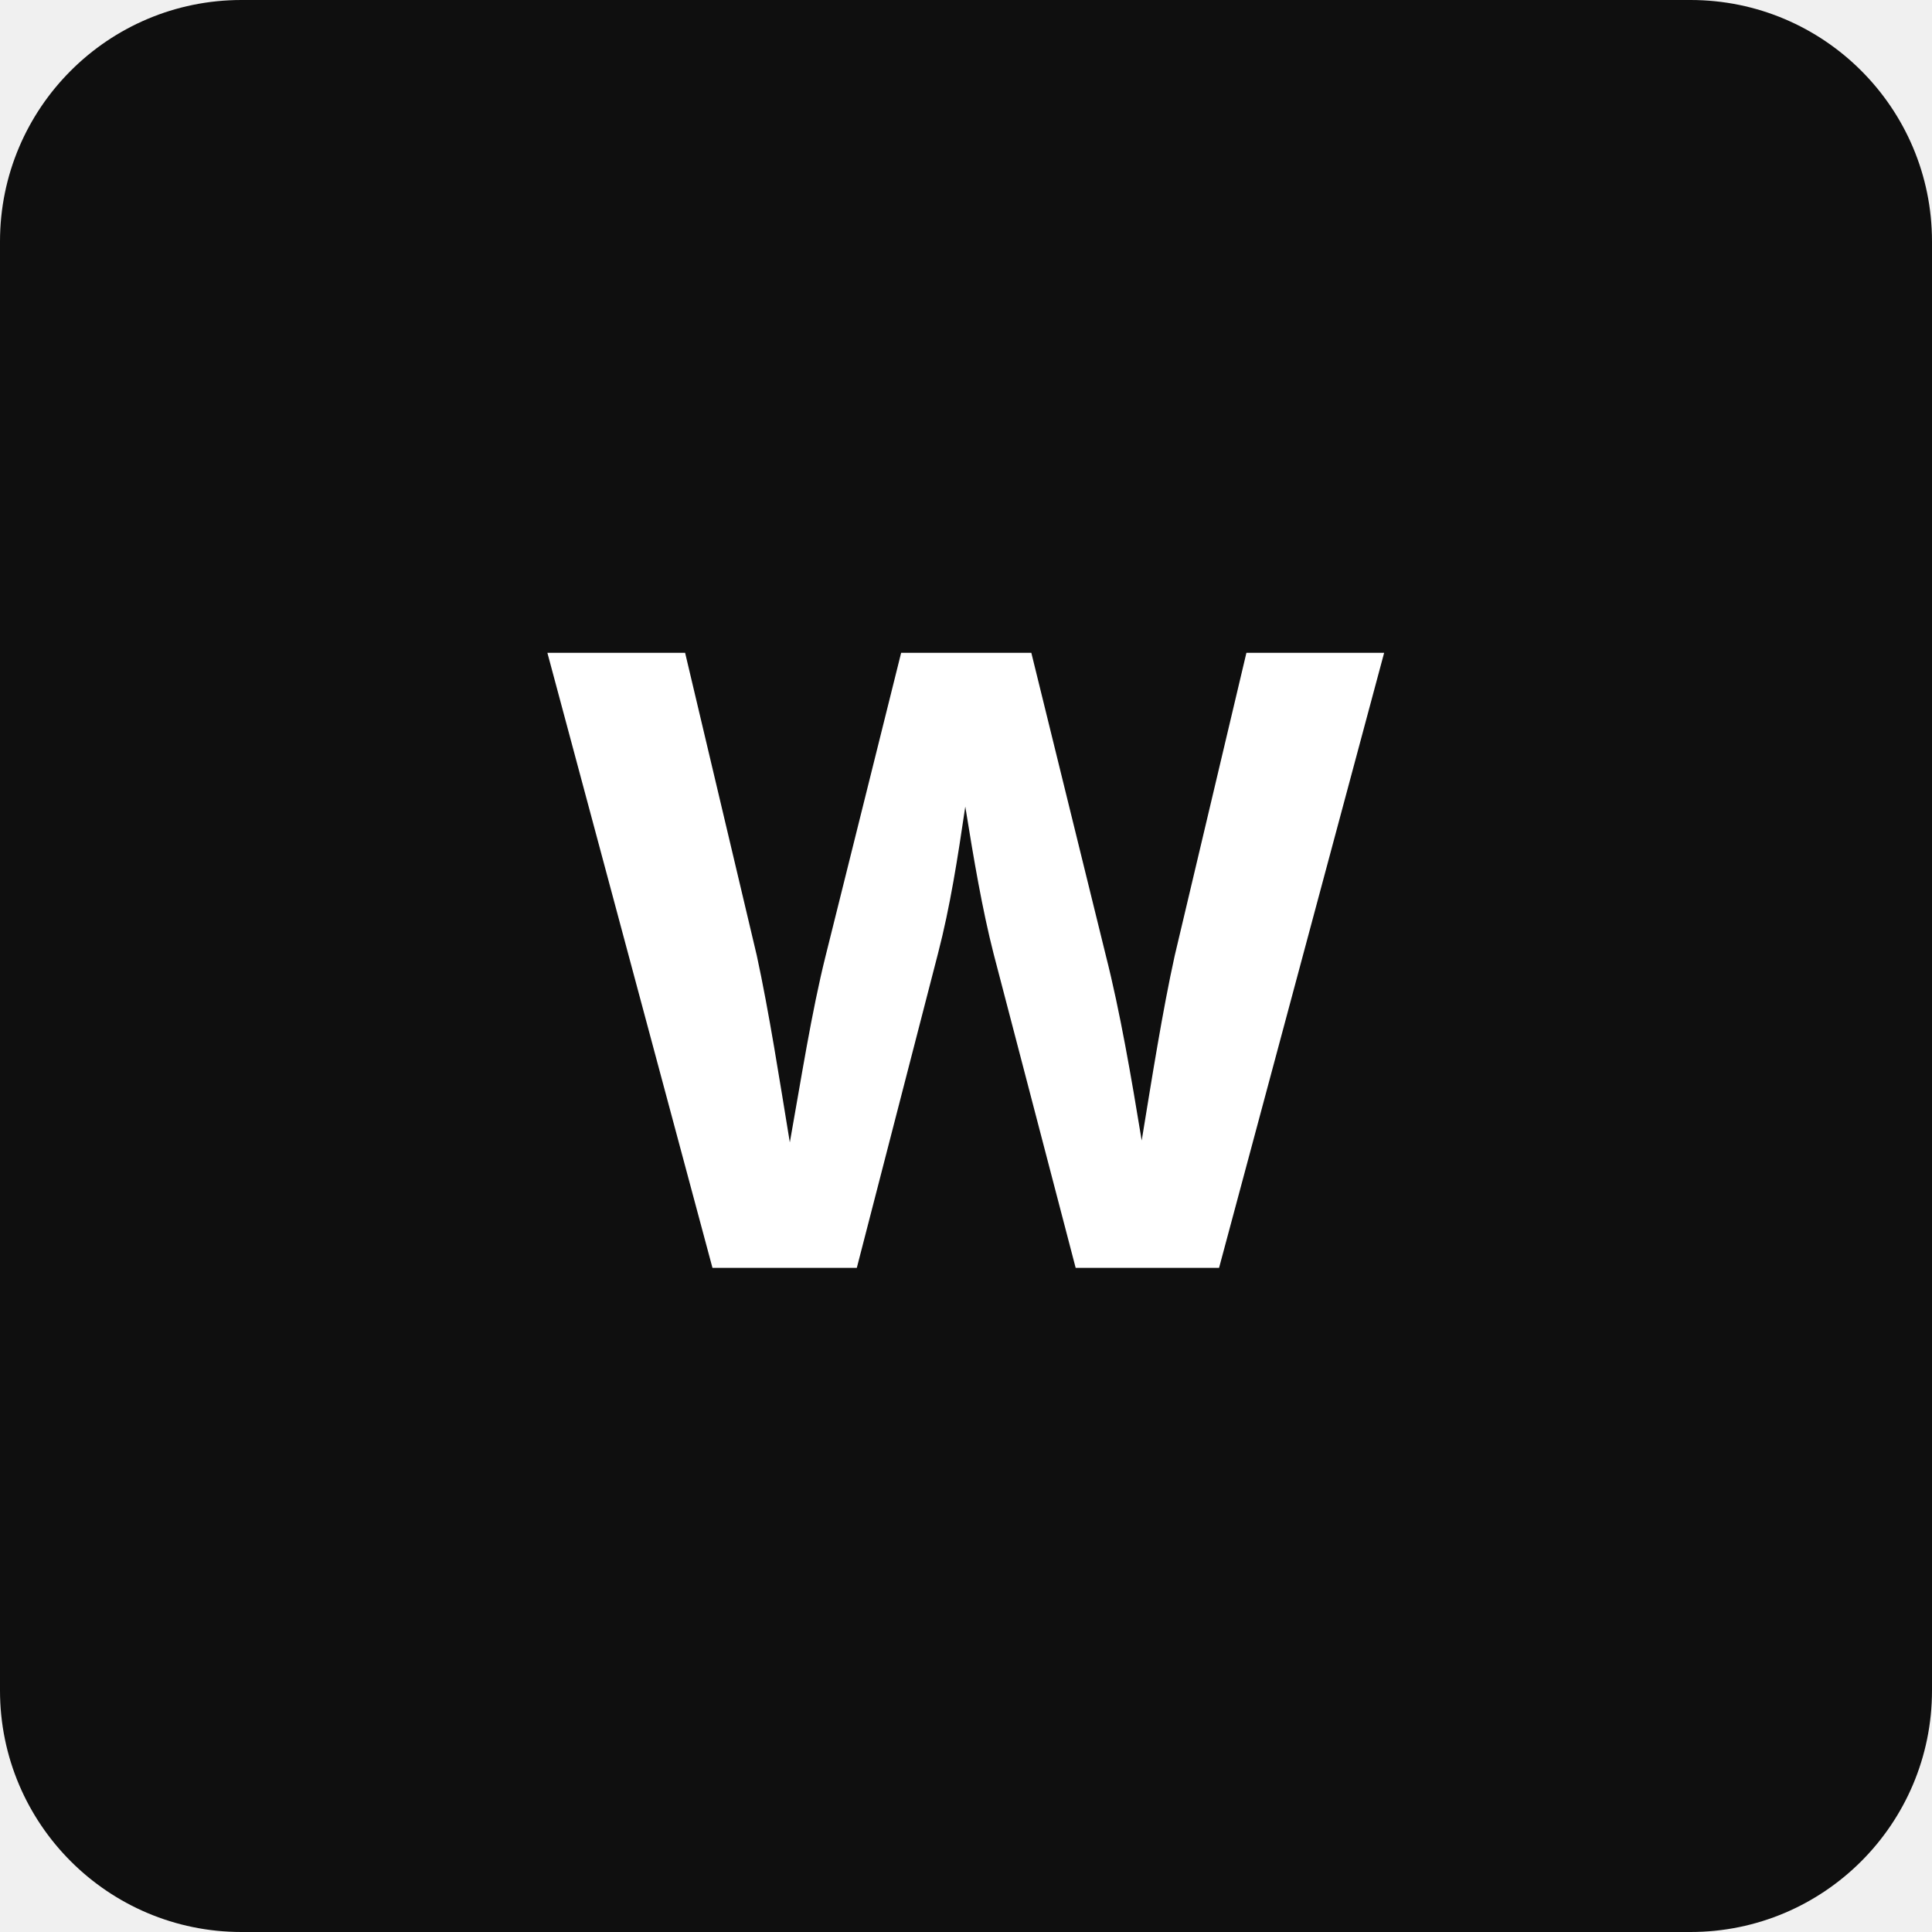
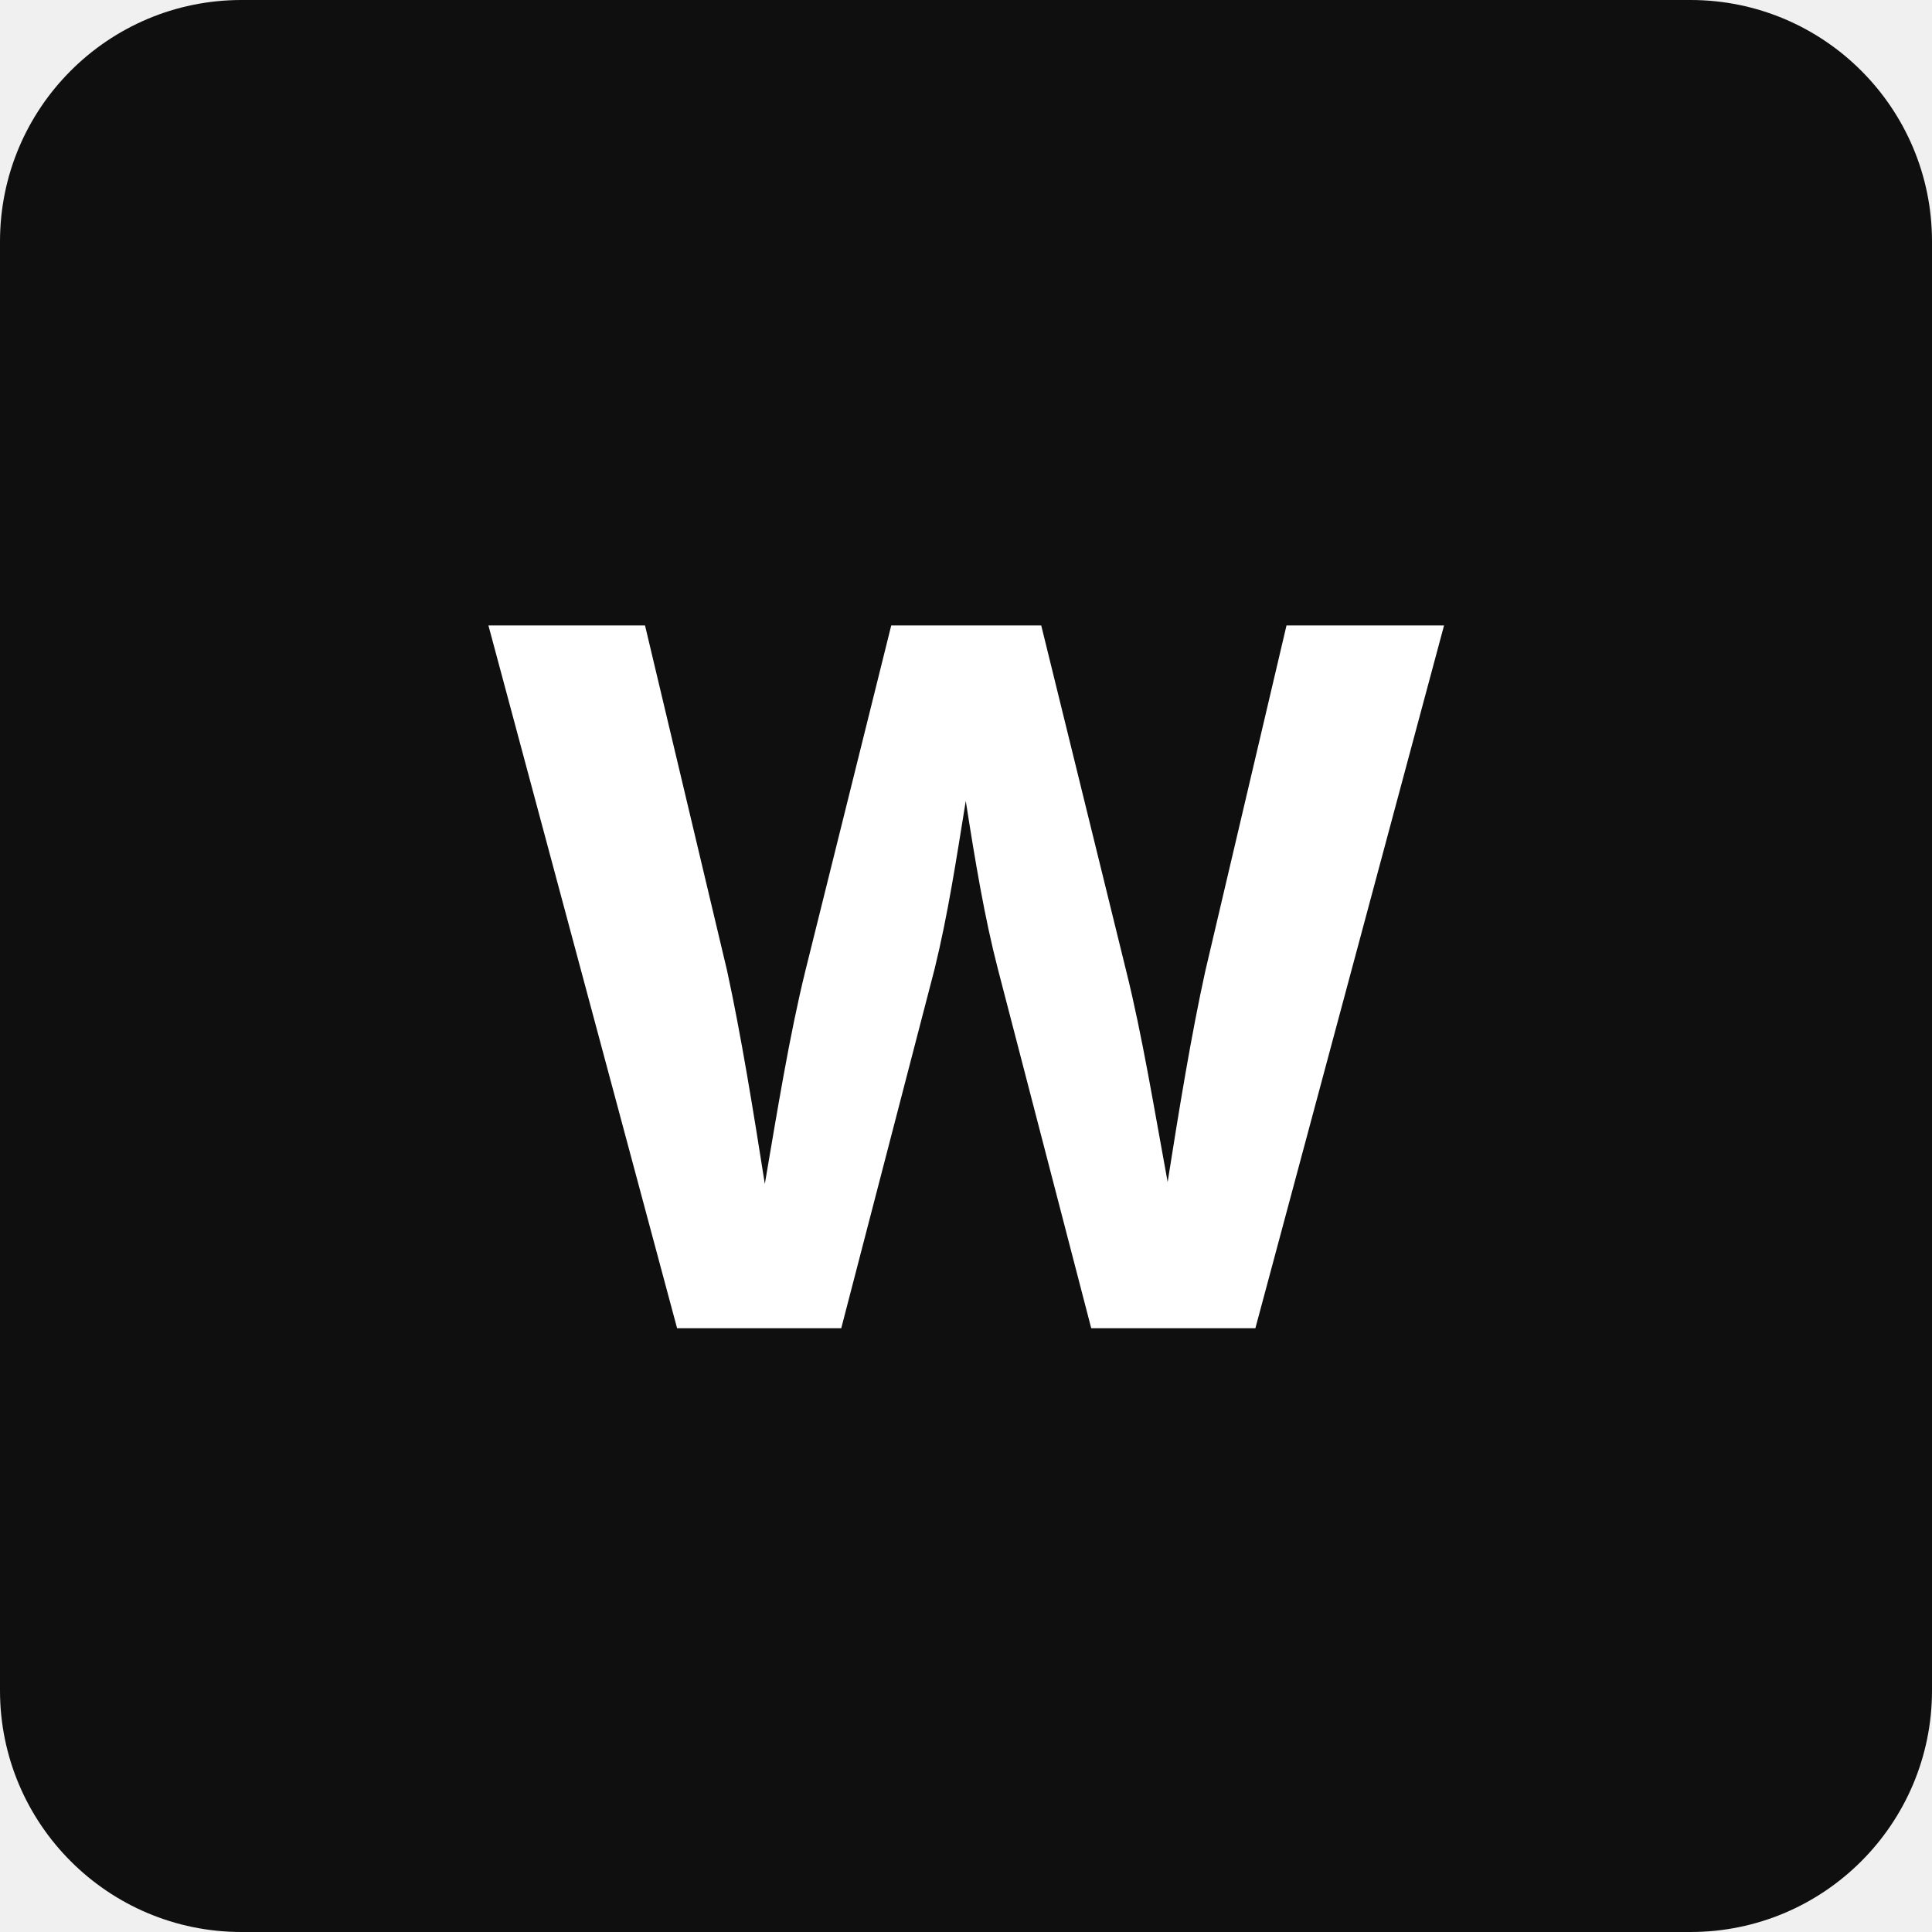
<svg xmlns="http://www.w3.org/2000/svg" viewBox="0 0 32 32" fill="none">
  <rect width="32" height="32" rx="4" fill="#0f0f0f" />
-   <text x="16" y="21" font-family="system-ui, -apple-system, sans-serif" font-size="14" font-weight="700" fill="white" text-anchor="middle">W</text>
+   <text x="16" y="22" font-family="system-ui, -apple-system, sans-serif" font-size="16" font-weight="700" fill="white" text-anchor="middle">W</text>
</svg>
